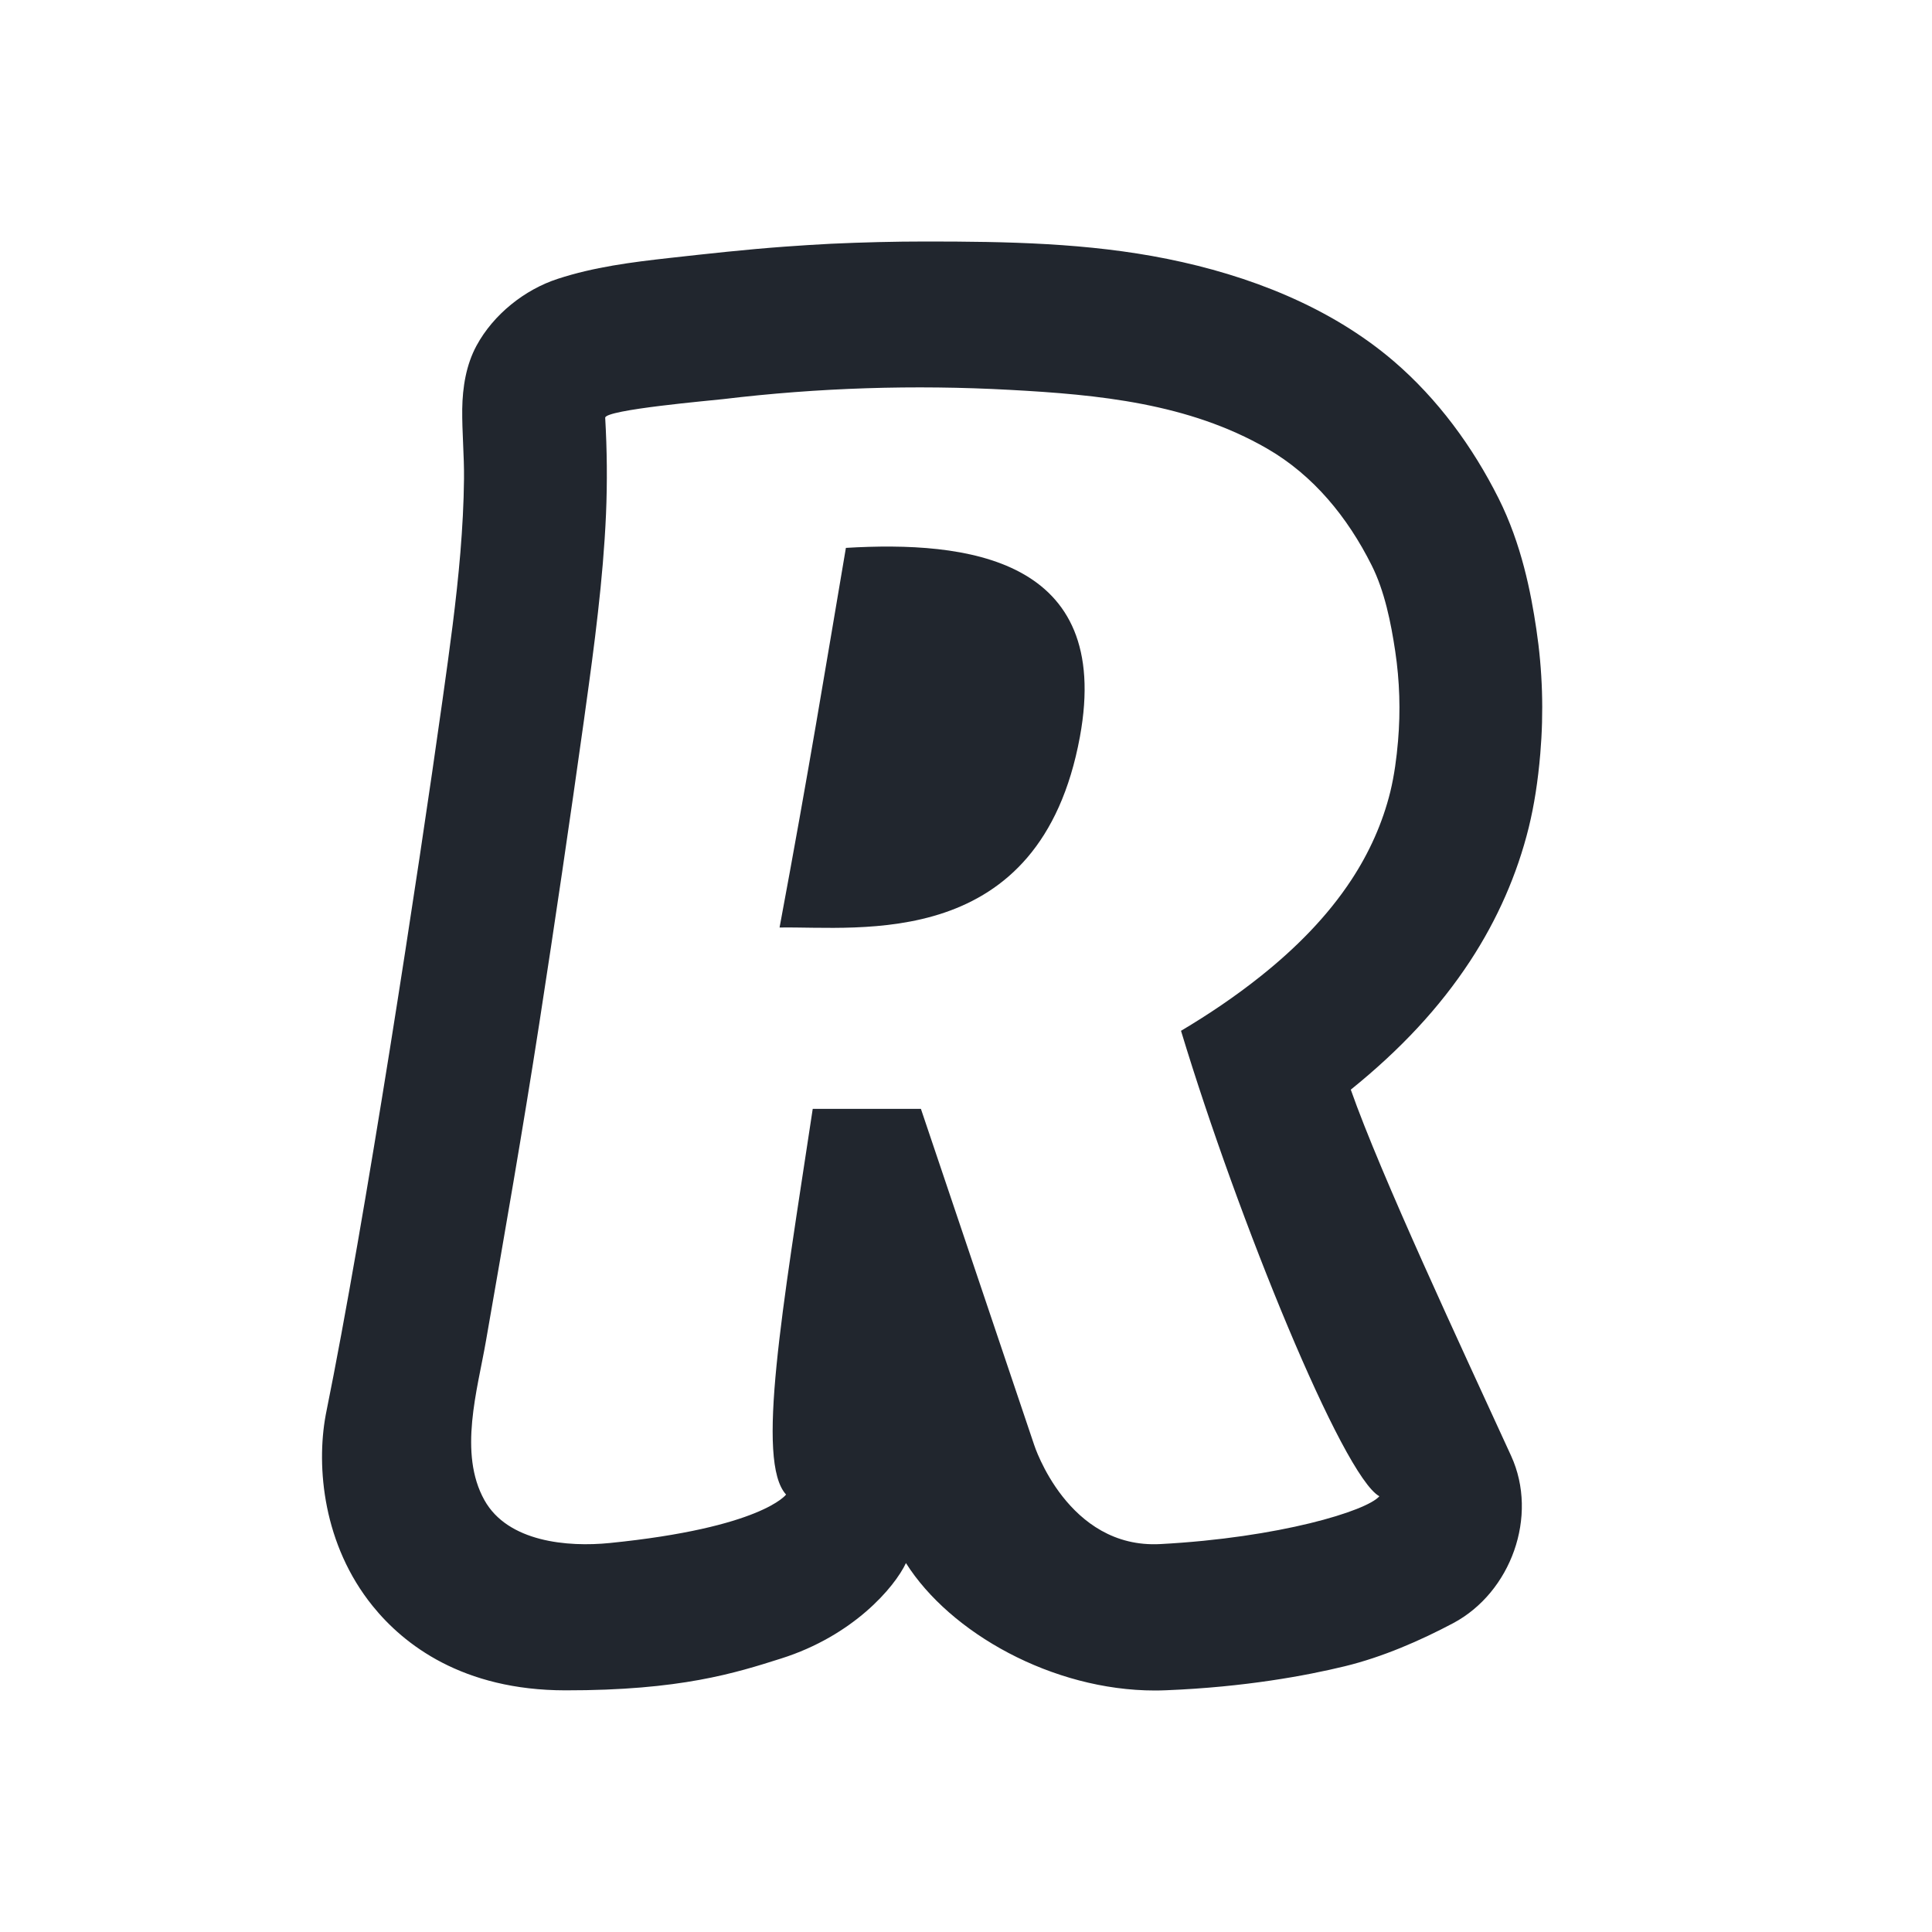
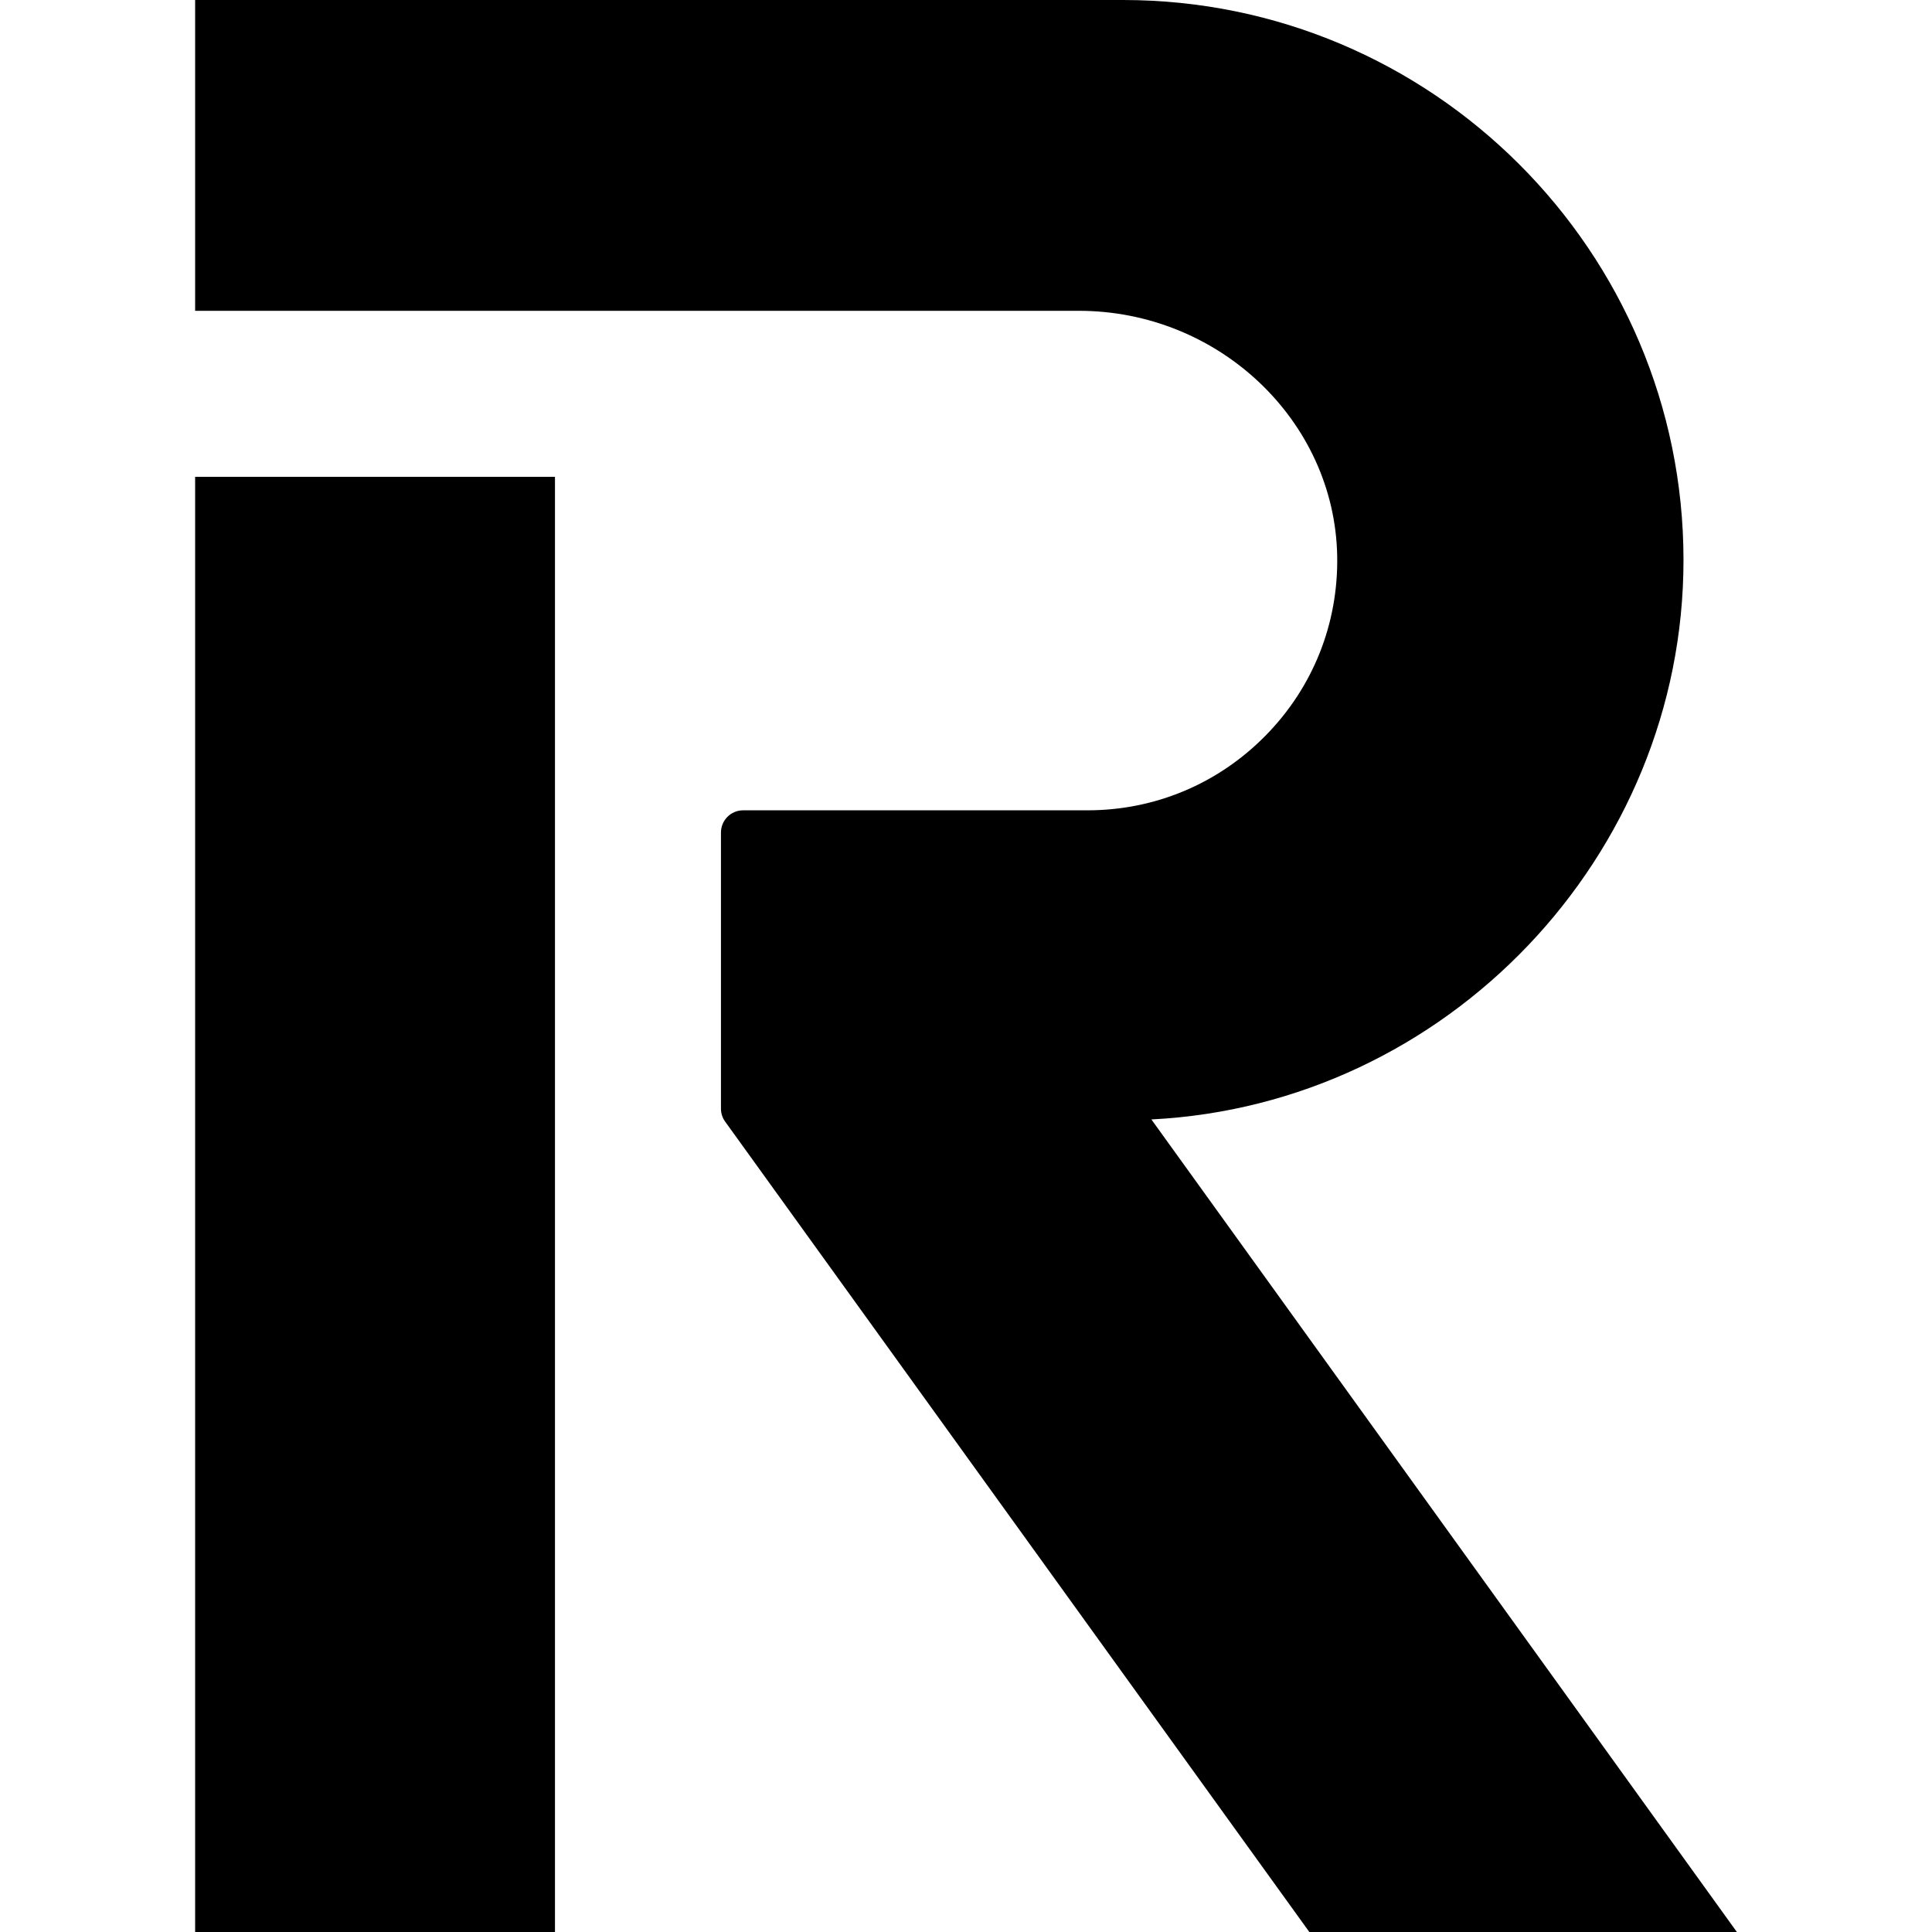
- <svg xmlns="http://www.w3.org/2000/svg" viewBox="0 0 24 24" fill="none">
-   <path d="M10.508 6.806C10.254 8.301 10.05 9.561 9.684 11.522C10.674 11.504 12.921 11.833 13.415 9.153C13.825 6.923 12 6.717 10.508 6.806Z" fill="#21262E" />
-   <path d="M18.772 18.086C19.114 18.835 18.769 19.781 18.053 20.163C17.642 20.381 17.174 20.585 16.705 20.699C16.232 20.814 15.465 20.958 14.485 20.997C14.439 20.999 14.392 21 14.347 21C13.076 21 11.803 20.286 11.254 19.417C11.112 19.718 10.599 20.32 9.702 20.603C9.135 20.783 8.451 21 7.023 20.998C5.745 20.997 5.016 20.429 4.63 19.951C4.016 19.192 3.926 18.228 4.046 17.578L4.052 17.547C4.534 15.171 5.195 10.853 5.498 8.689L5.501 8.667C5.585 8.068 5.669 7.467 5.719 6.863C5.744 6.559 5.761 6.253 5.764 5.948C5.767 5.659 5.739 5.37 5.742 5.081C5.746 4.81 5.79 4.533 5.92 4.293C6.131 3.904 6.519 3.597 6.928 3.464C7.377 3.317 7.846 3.257 8.313 3.205C8.79 3.152 9.267 3.099 9.748 3.064C9.939 3.05 10.131 3.038 10.323 3.028C10.716 3.01 11.109 3 11.502 3C12.505 3 13.513 3.017 14.5 3.216C15.507 3.419 16.523 3.809 17.317 4.49C17.86 4.957 18.293 5.547 18.616 6.191C18.901 6.76 19.017 7.357 19.085 7.815C19.162 8.327 19.178 8.848 19.134 9.363C19.105 9.705 19.058 10.004 18.991 10.278C18.847 10.861 18.602 11.42 18.262 11.939C17.884 12.515 17.399 13.037 16.78 13.536C17.157 14.607 18.138 16.702 18.772 18.086ZM7.518 5.19C7.541 5.588 7.545 5.989 7.528 6.388C7.51 6.796 7.474 7.202 7.428 7.607C7.383 8.011 7.328 8.413 7.272 8.815C7.266 8.859 7.26 8.903 7.254 8.947C7.078 10.205 6.893 11.461 6.699 12.715C6.495 14.032 6.266 15.343 6.037 16.656C5.931 17.268 5.692 18.052 6.018 18.636C6.309 19.157 7.054 19.22 7.573 19.168C9.465 18.978 9.765 18.566 9.765 18.566C9.388 18.156 9.716 16.288 10.096 13.775H11.44L12.847 17.95C12.847 17.95 13.262 19.244 14.415 19.181C15.892 19.102 16.978 18.77 17.135 18.587C16.68 18.337 15.38 15.148 14.671 12.805C15.014 12.601 15.347 12.377 15.66 12.127C16.089 11.785 16.486 11.39 16.79 10.926C17.009 10.592 17.175 10.225 17.271 9.835C17.321 9.629 17.349 9.415 17.367 9.204C17.399 8.832 17.387 8.458 17.332 8.09C17.279 7.736 17.2 7.342 17.039 7.022C16.74 6.425 16.316 5.904 15.738 5.571C14.763 5.009 13.64 4.902 12.545 4.843C11.358 4.778 10.165 4.816 8.984 4.958C8.853 4.974 7.513 5.089 7.518 5.19Z" fill="#21262E" />
+ <svg xmlns="http://www.w3.org/2000/svg" role="img" viewBox="0 0 24 24" id="Revolut--Streamline-Simple-Icons" height="24" width="24">
+   <path d="M20.913 6.957C20.913 3.121 17.79 0 13.95 0H2.424v3.861h10.978c1.738 0 3.177 1.365 3.209 3.043 0.016 0.84 -0.299 1.633 -0.888 2.232 -0.589 0.6 -1.375 0.93 -2.214 0.93H9.232a0.276 0.276 0 0 0 -0.276 0.275v3.431c0 0.059 0.018 0.114 0.052 0.161L16.265 24h5.311l-7.273 -10.094c3.663 -0.184 6.61 -3.261 6.61 -6.949zM6.894 5.923H2.424V24h4.47z" fill="#000000" stroke-width="1" />
</svg>
